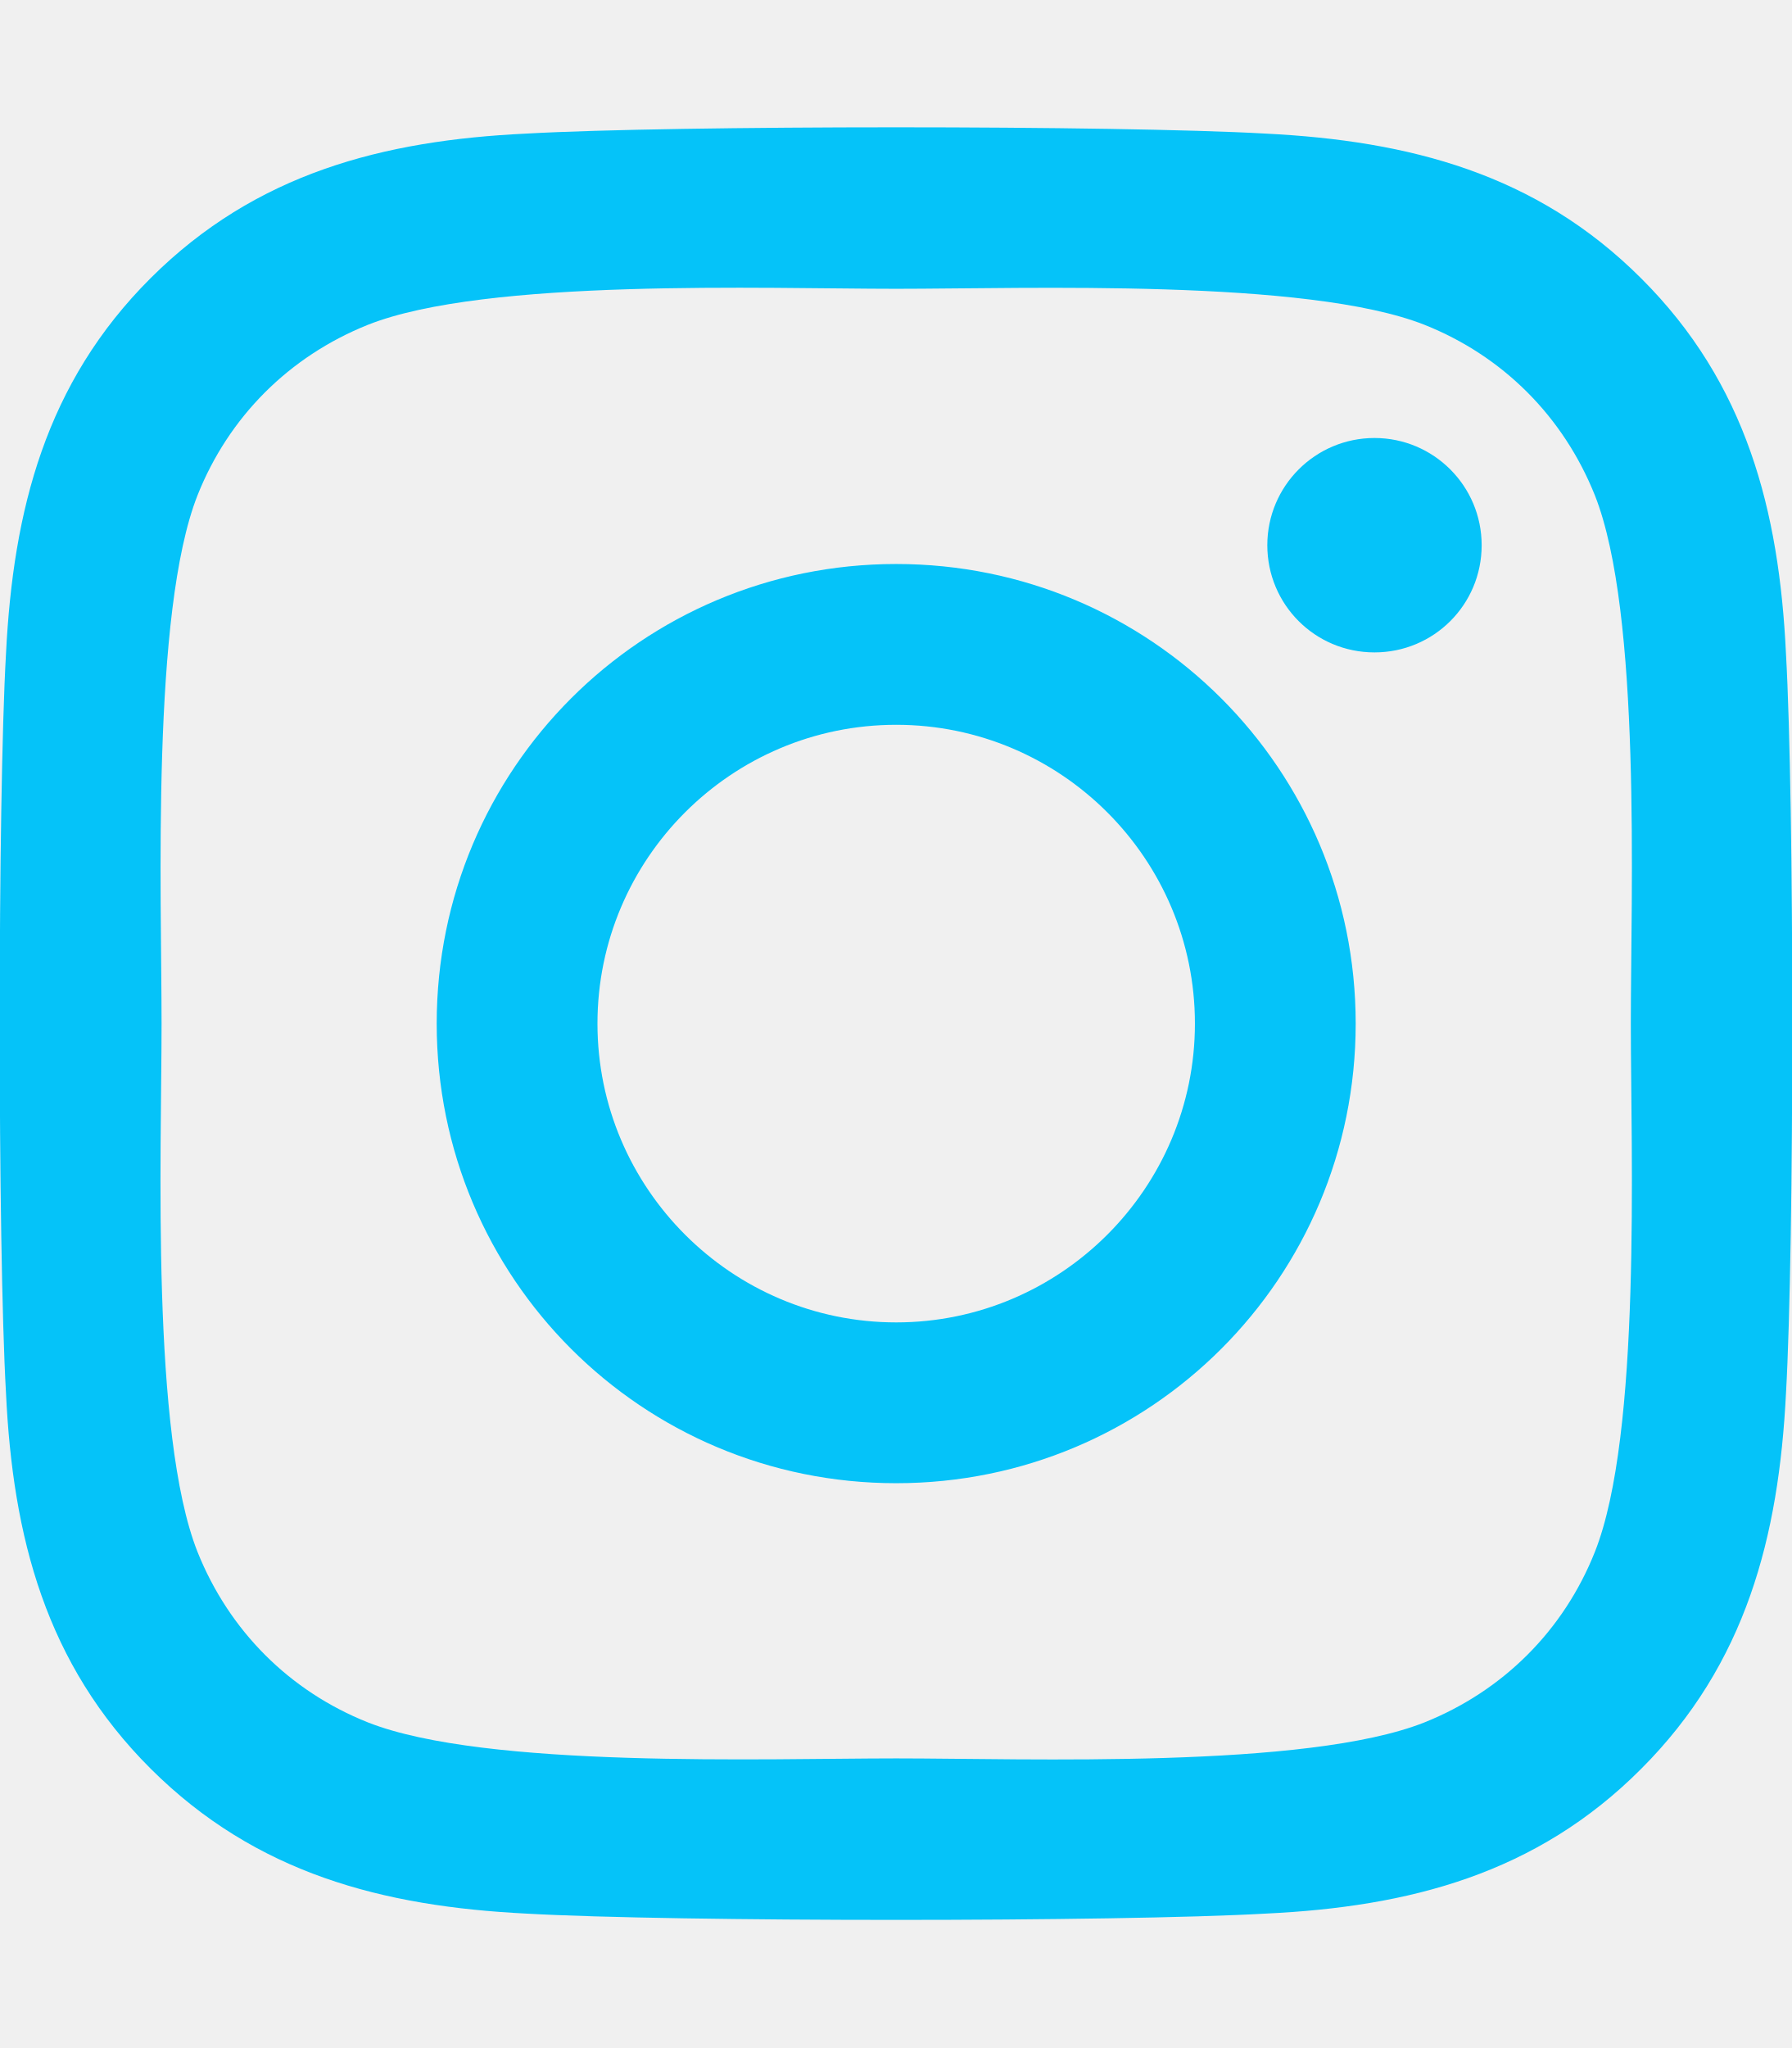
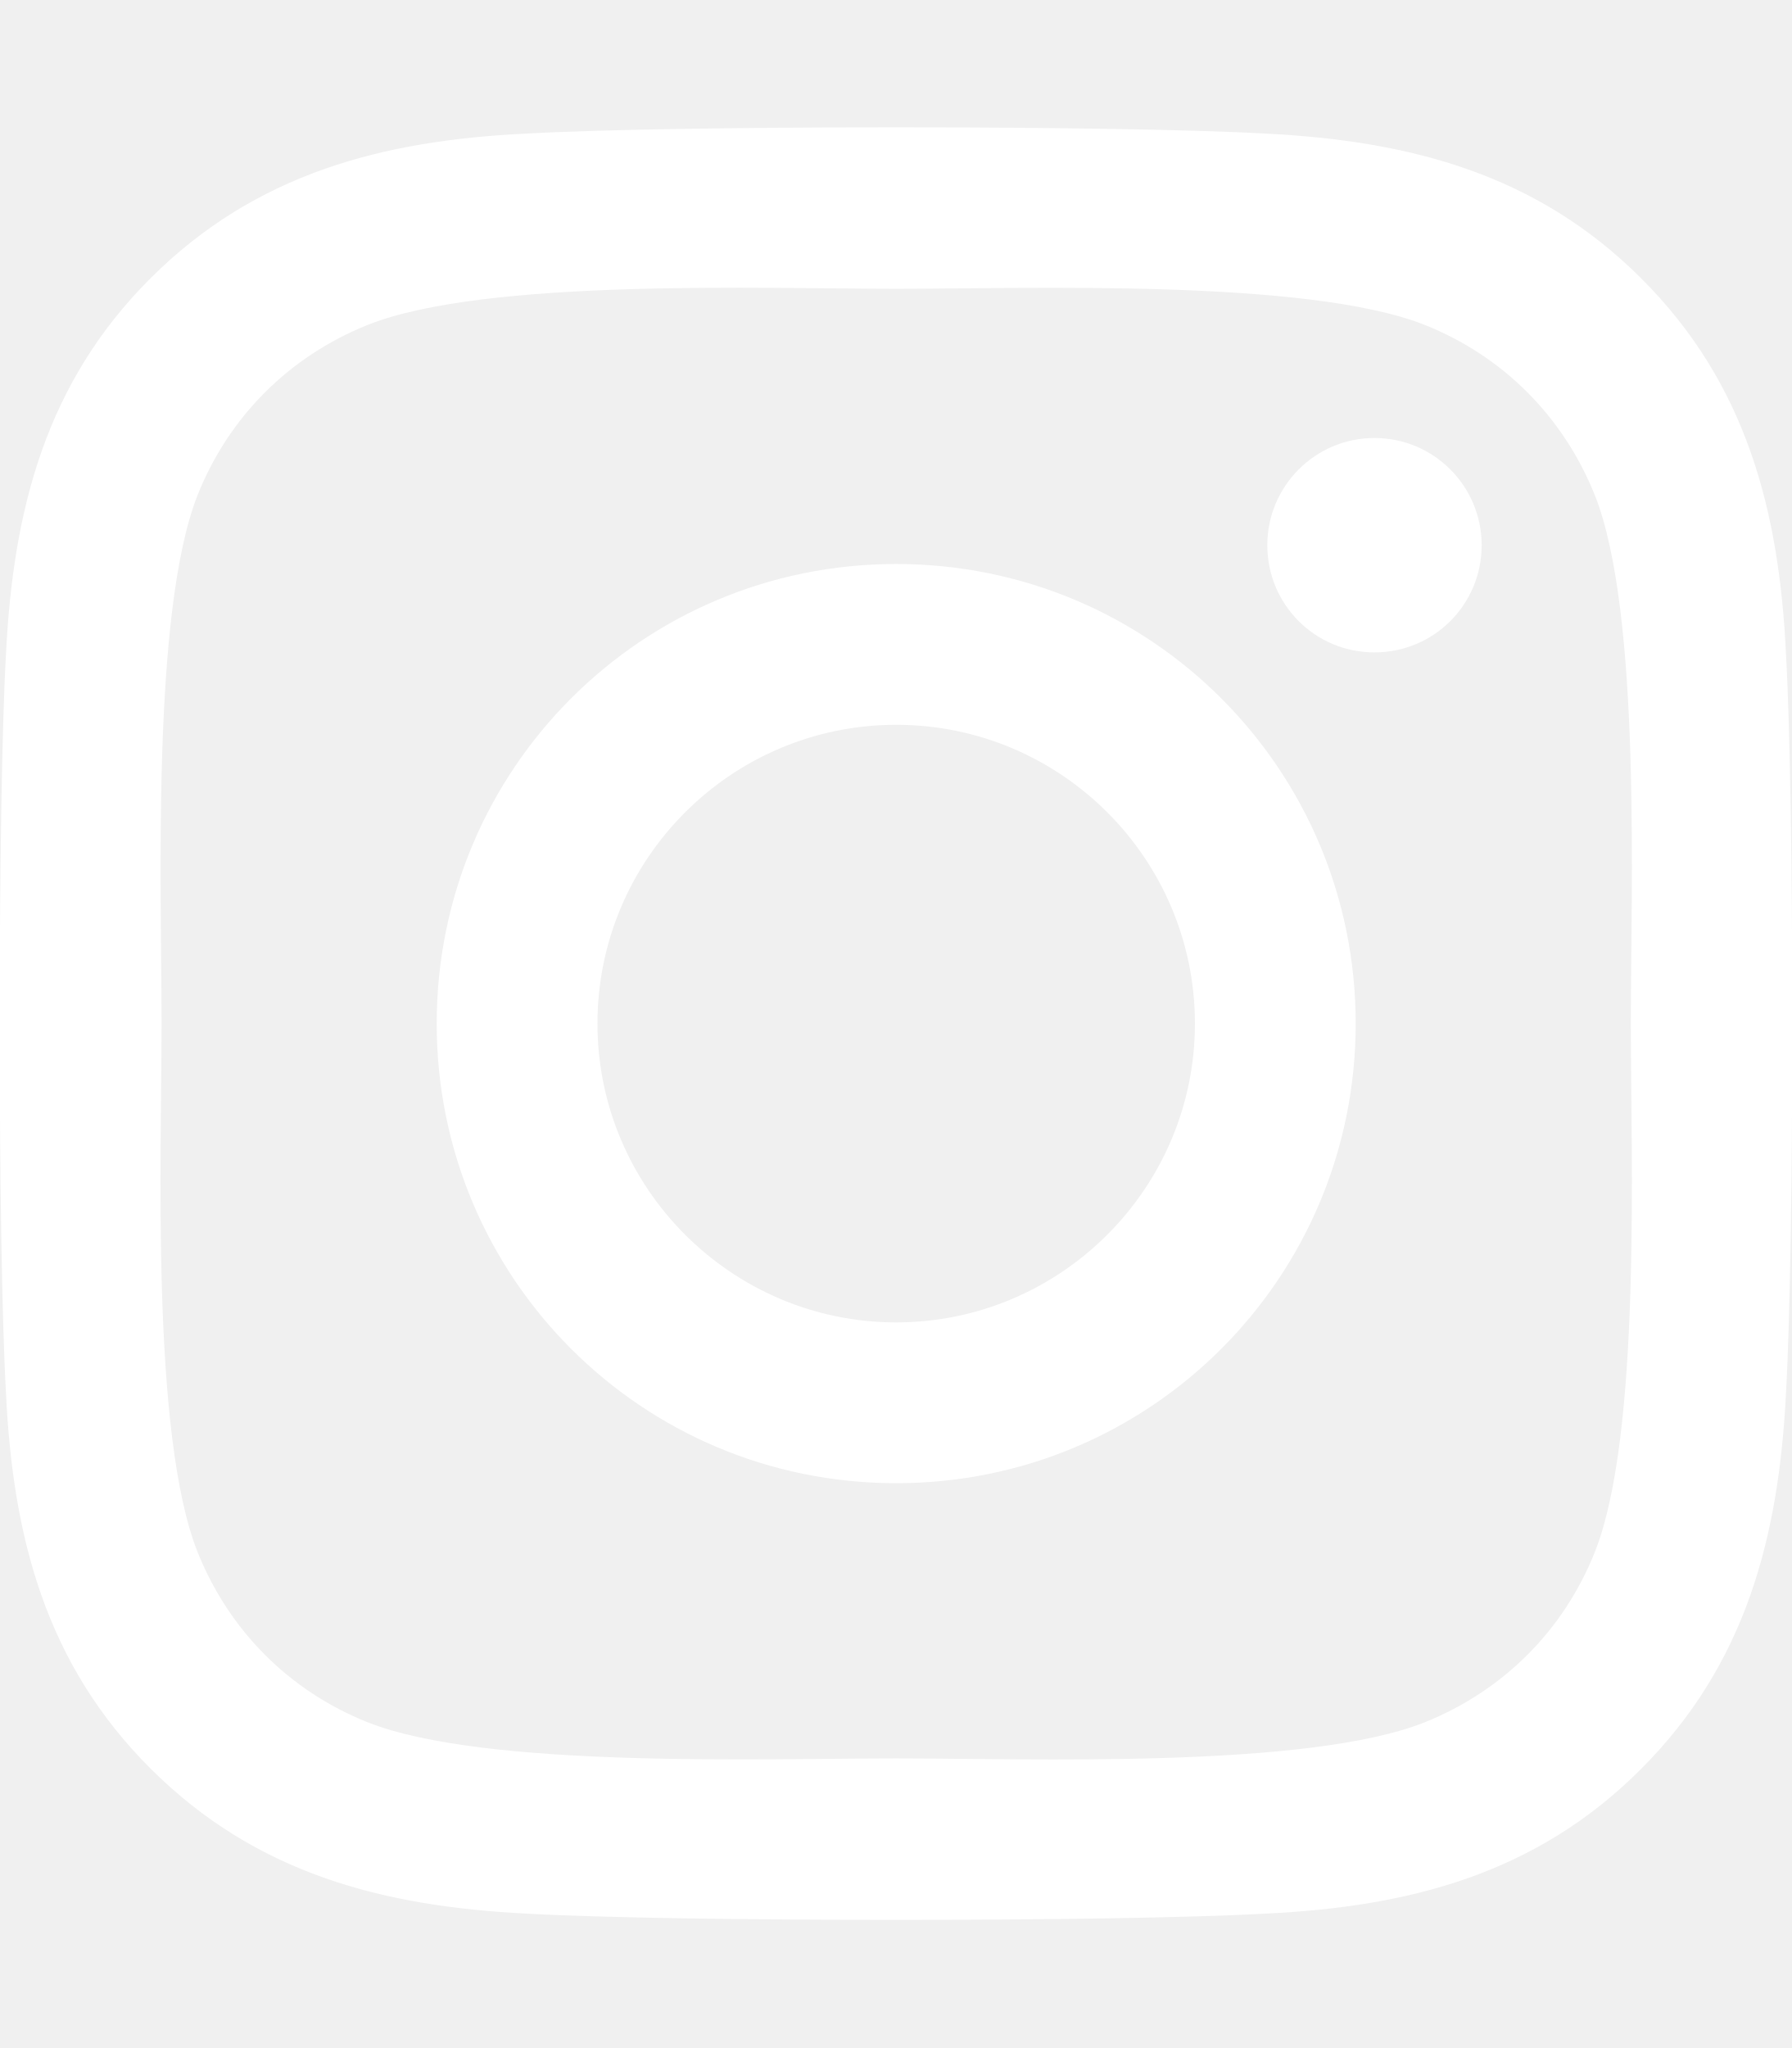
- <svg xmlns="http://www.w3.org/2000/svg" fill="#05C3F9" viewBox="0 0 448 512">
+ <svg xmlns="http://www.w3.org/2000/svg" fill="white" viewBox="0 0 448 512">
  <path d="M224.1 141c-63.6 0-114.9 51.3-114.9 114.9s51.3 114.9 114.9 114.9S339 319.5 339 255.9 287.7 141 224.1 141zm0 189.6c-41.1 0-74.7-33.5-74.7-74.7s33.5-74.7 74.7-74.7 74.7 33.5 74.7 74.7-33.6 74.7-74.7 74.7zm146.4-194.3c0 14.9-12 26.8-26.8 26.8-14.9 0-26.8-12-26.8-26.8s12-26.8 26.8-26.8 26.8 12 26.8 26.8zm76.1 27.2c-1.7-35.9-9.9-67.7-36.2-93.9-26.2-26.2-58-34.4-93.9-36.2-37-2.1-147.9-2.1-184.9 0-35.8 1.7-67.6 9.9-93.9 36.1s-34.4 58-36.2 93.9c-2.1 37-2.1 147.9 0 184.9 1.7 35.9 9.9 67.7 36.2 93.9s58 34.4 93.9 36.2c37 2.1 147.9 2.1 184.9 0 35.9-1.7 67.7-9.9 93.9-36.2 26.2-26.2 34.4-58 36.2-93.9 2.1-37 2.1-147.8 0-184.8zM398.8 388c-7.8 19.6-22.9 34.7-42.6 42.6-29.5 11.7-99.5 9-132.1 9s-102.7 2.6-132.1-9c-19.6-7.8-34.7-22.9-42.6-42.6-11.7-29.5-9-99.5-9-132.1s-2.6-102.7 9-132.1c7.8-19.6 22.9-34.7 42.6-42.6 29.5-11.7 99.5-9 132.1-9s102.7-2.6 132.1 9c19.6 7.8 34.7 22.9 42.6 42.6 11.7 29.5 9 99.5 9 132.1s2.7 102.7-9 132.1z" />
</svg>
